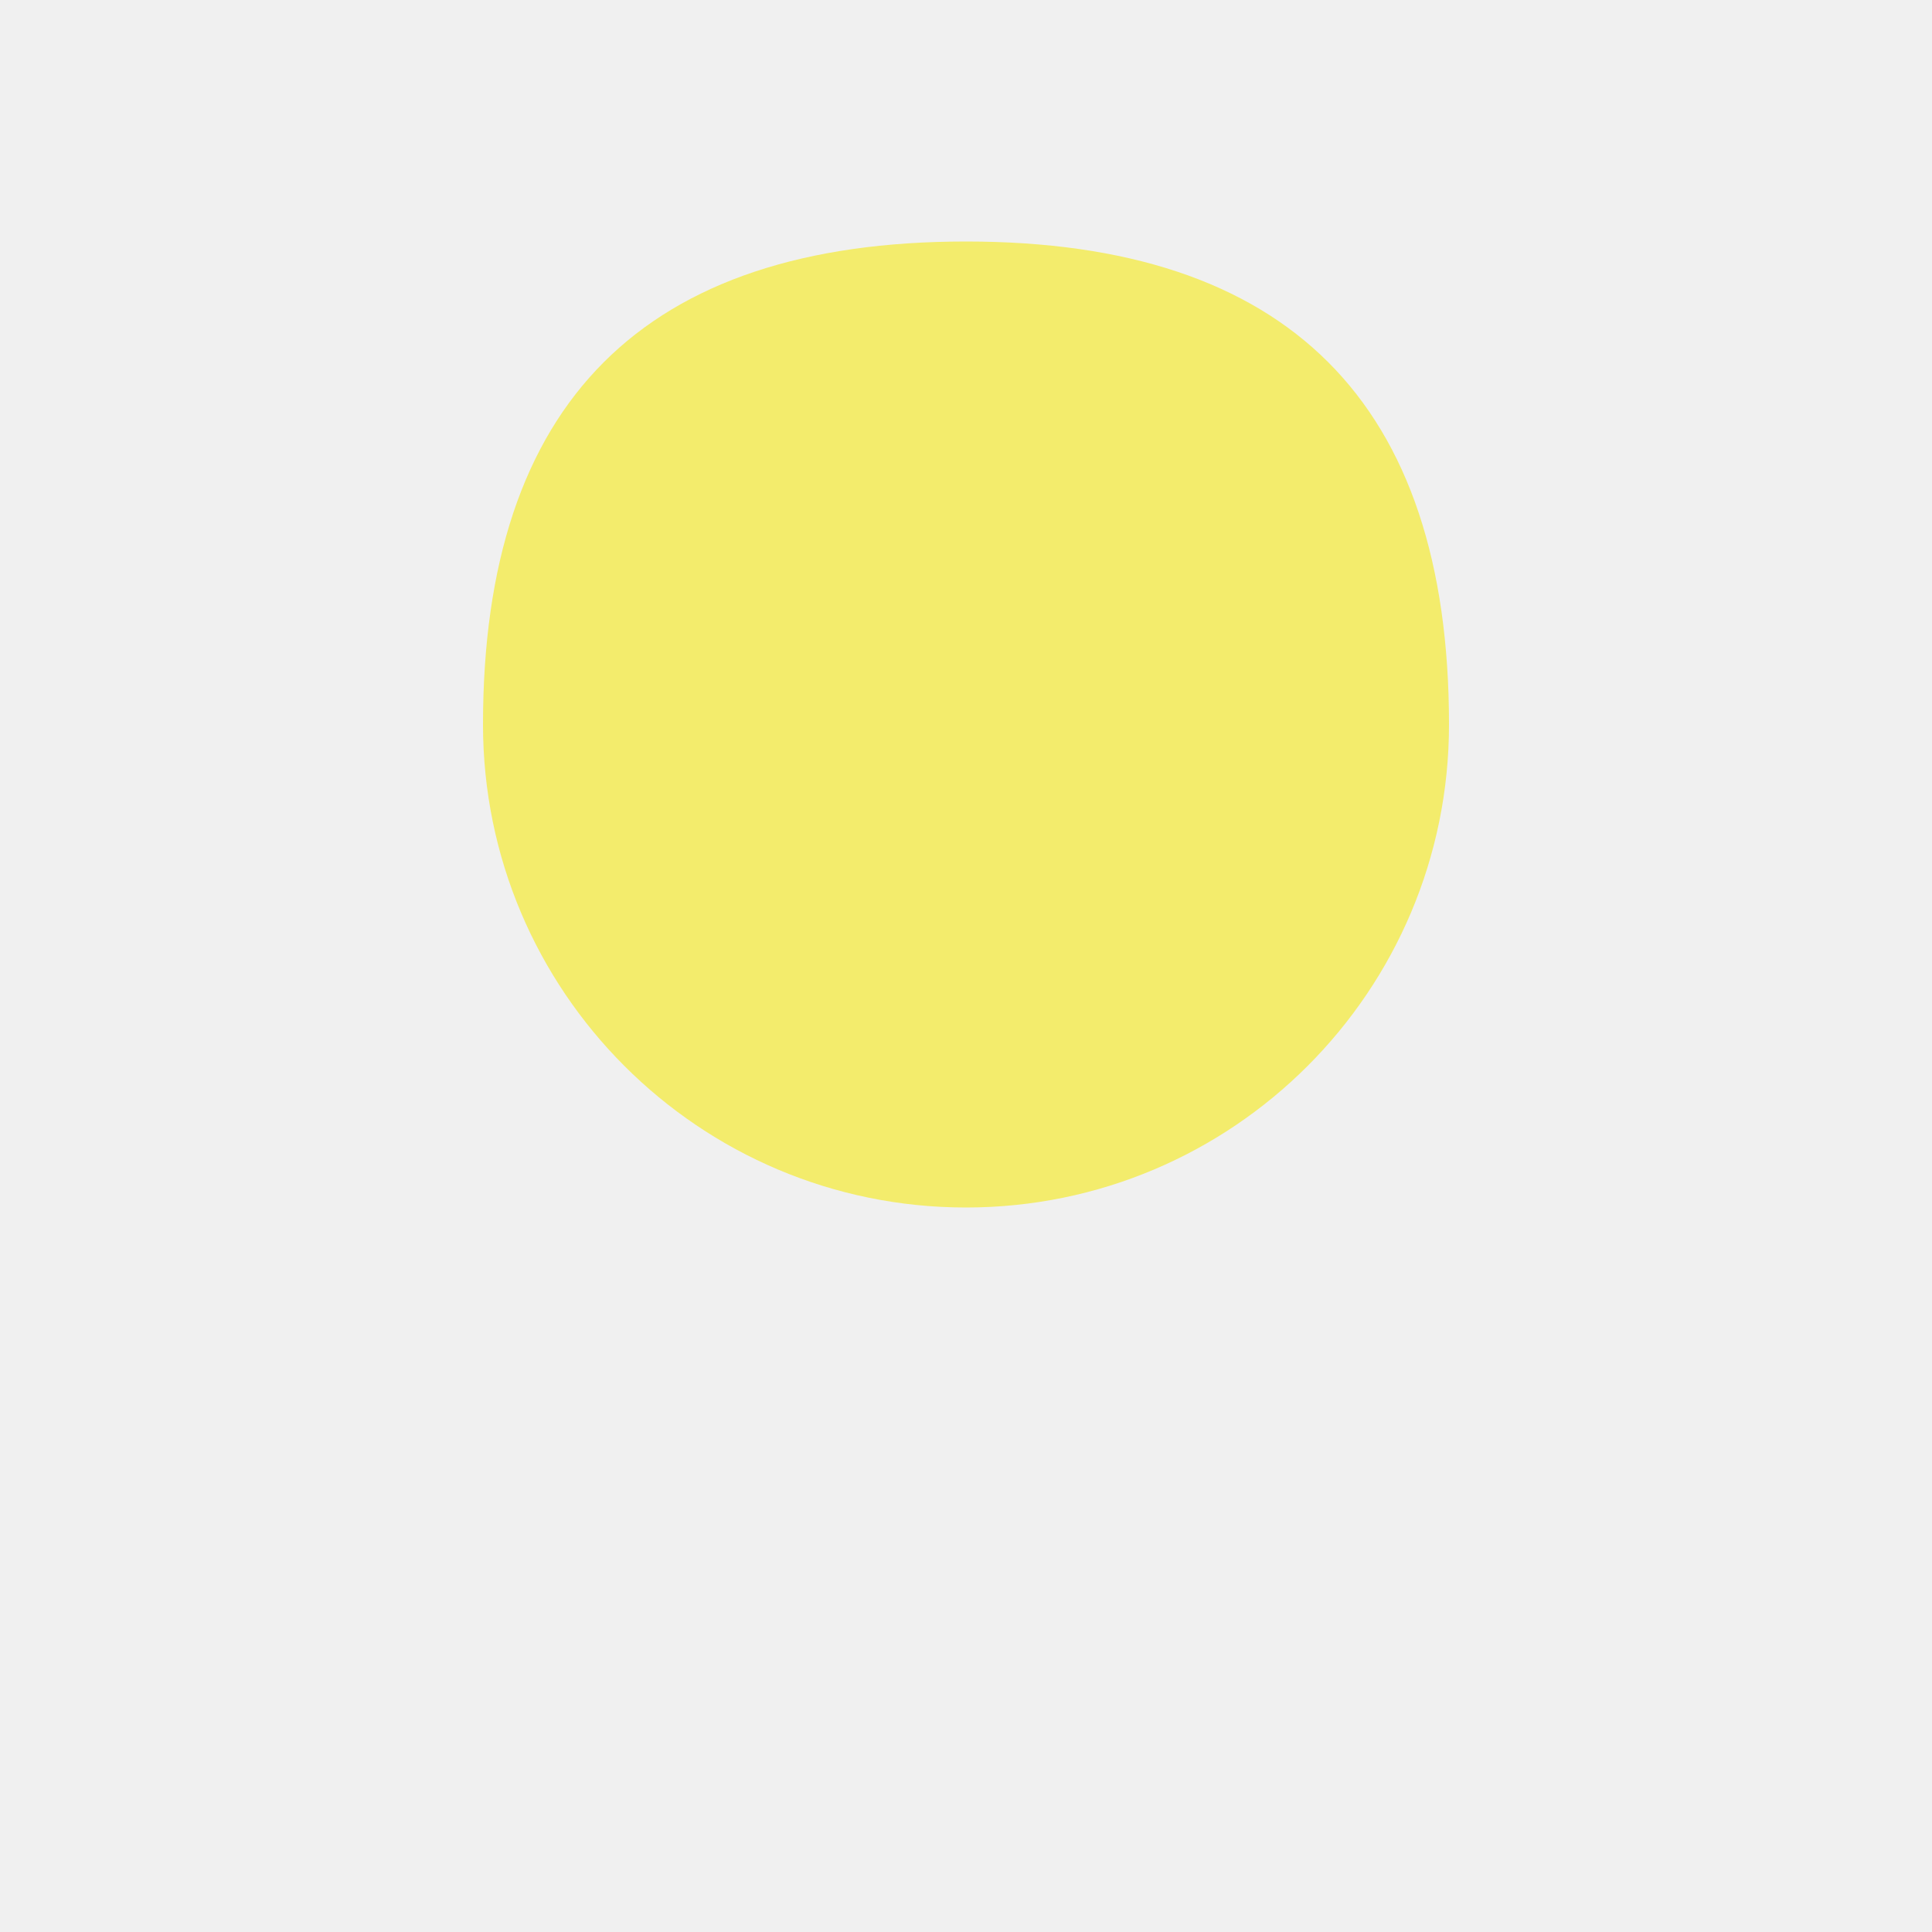
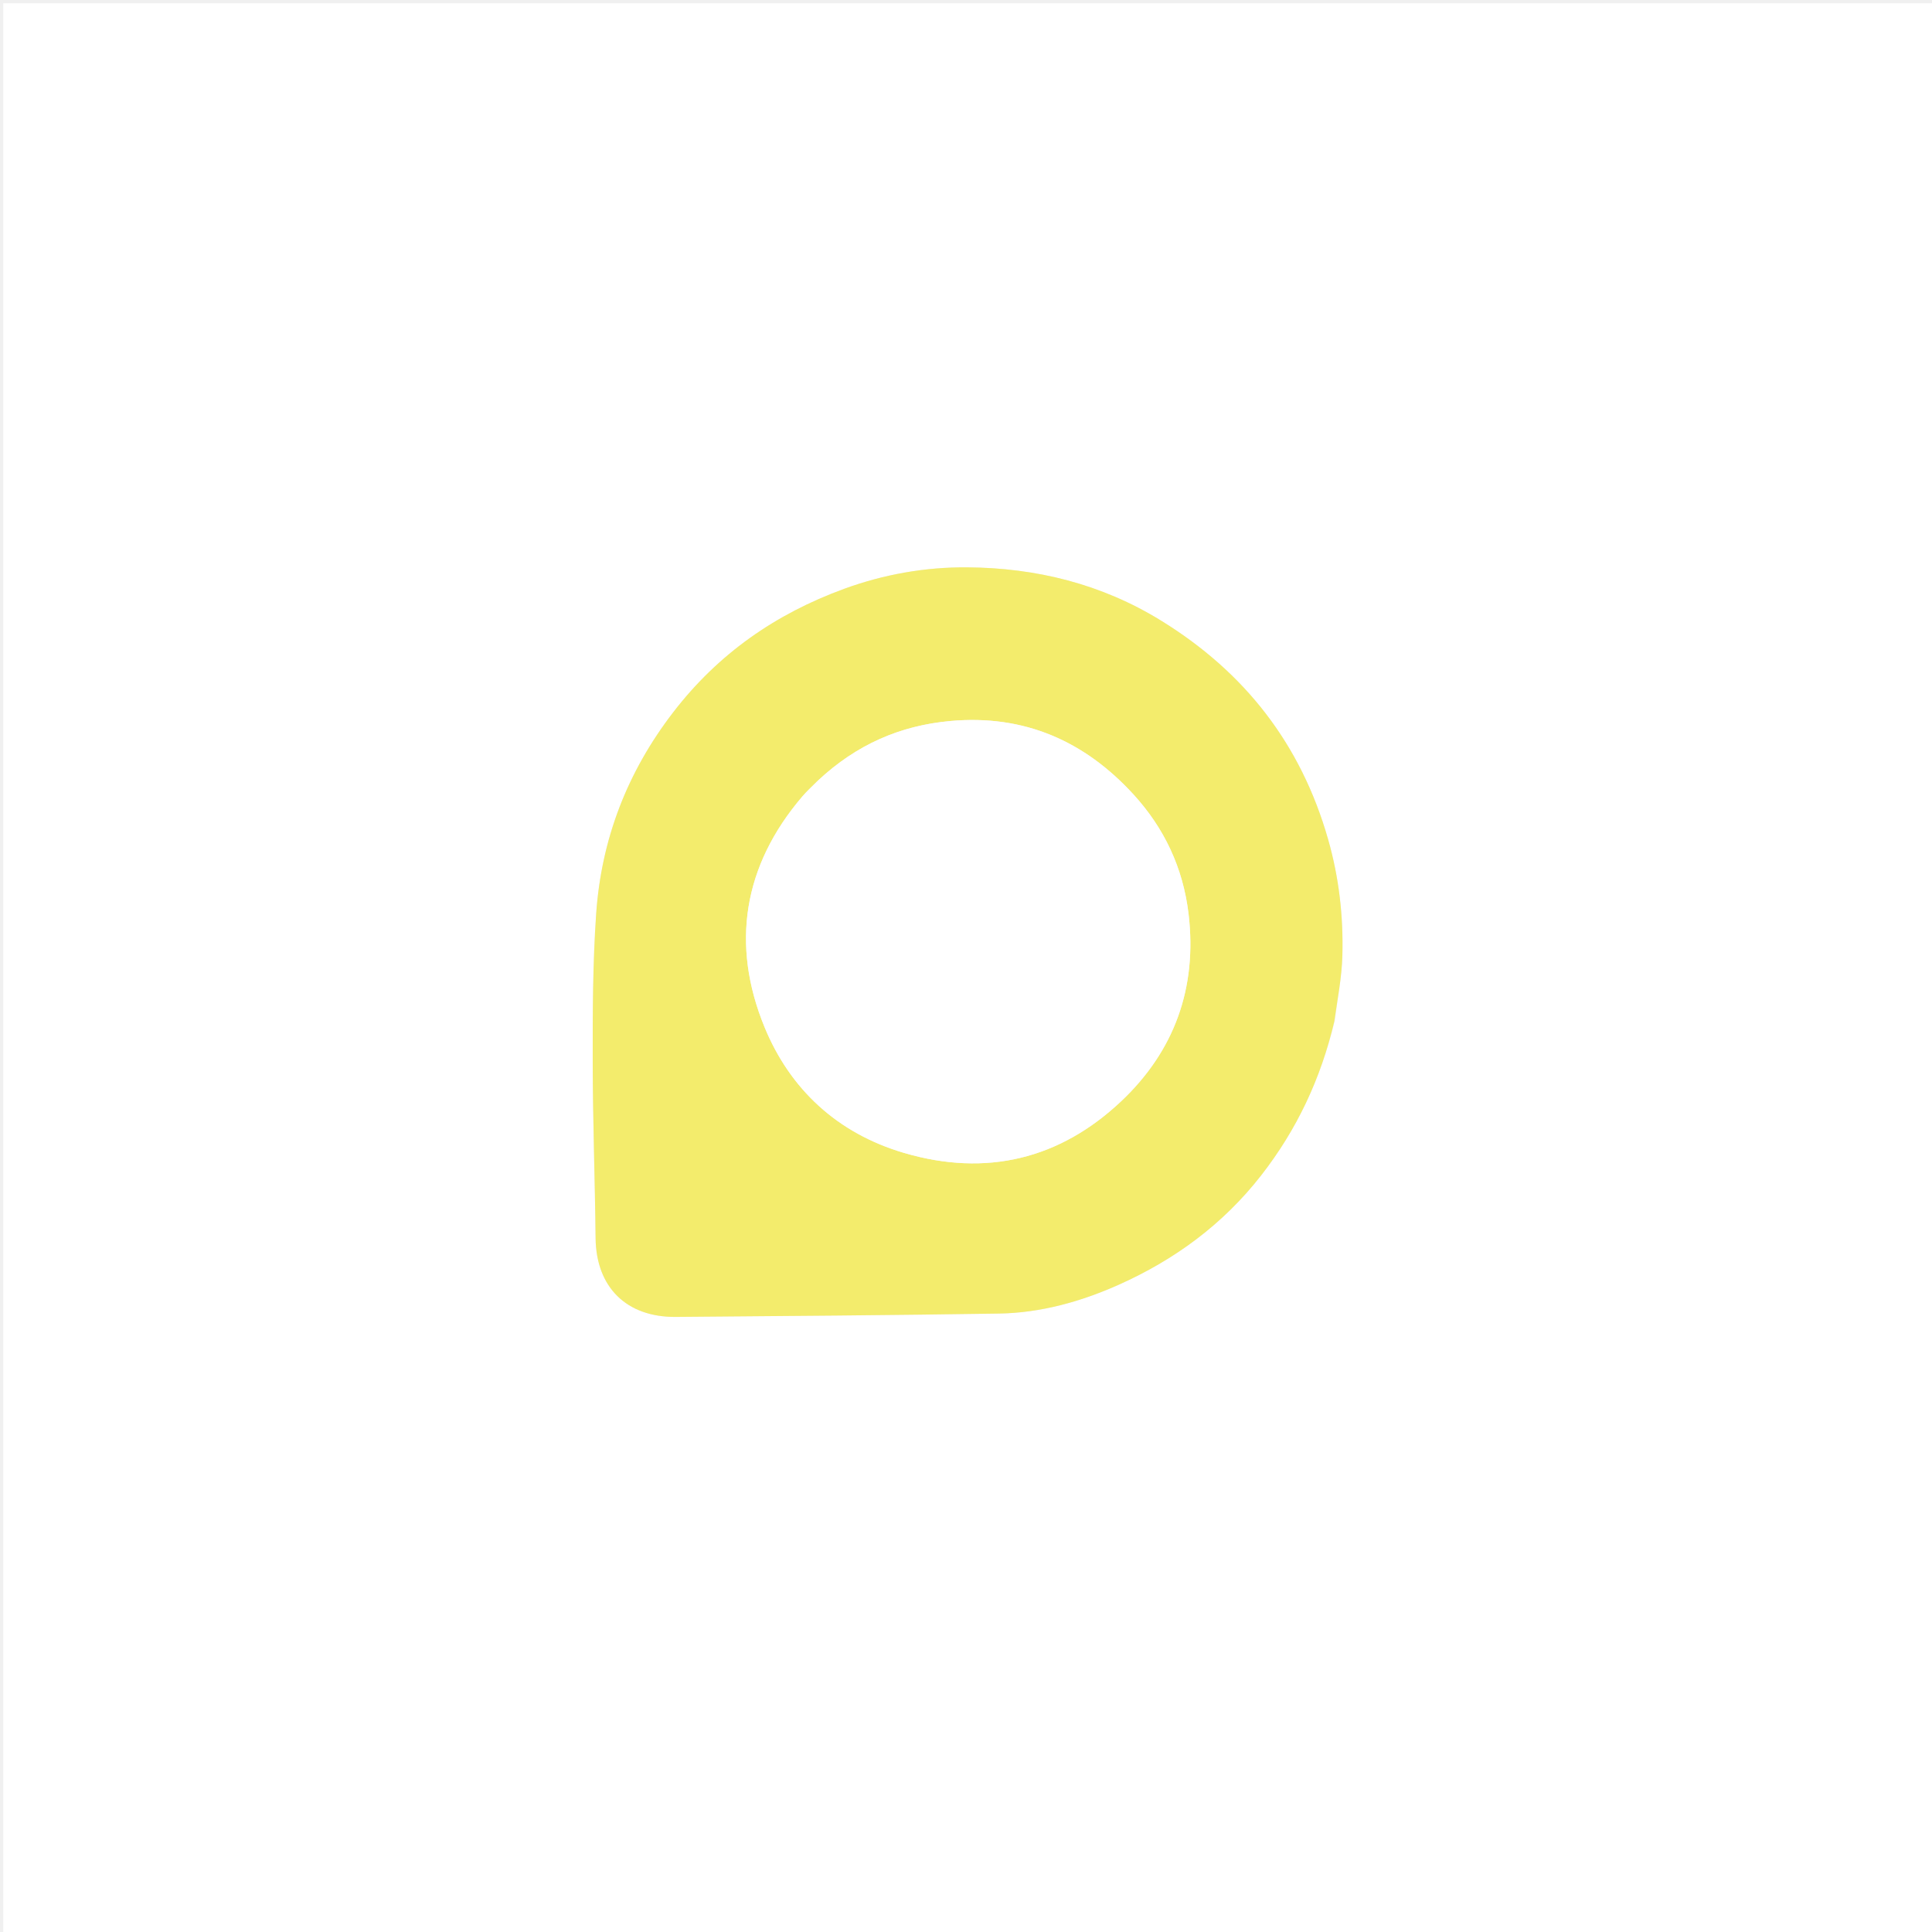
- <svg xmlns="http://www.w3.org/2000/svg" width="400" height="400" viewBox="0 0 400 400">
-   <path d="M200 50            Q 300 50, 300 150            A 100 100 0 1 1 100 150            Q 100 50, 200 50            Z" fill="url(#grad1)" />
-   <defs>
-     <linearGradient id="grad1" x1="0%" y1="0%" x2="100%" y2="0%">
-       <stop offset="0%" style="stop-color:#F3EC6C;stop-opacity:1" />
-       <stop offset="100%" style="stop-color:#F3EC6C;stop-opacity:1" />
-     </linearGradient>
-   </defs>
+ <svg xmlns="http://www.w3.org/2000/svg" version="1.1" id="Layer_1" x="0px" y="0px" width="100%" viewBox="0 0 600 600" enable-background="new 0 0 600 600" xml:space="preserve">
+   <path fill="#FFFFFF" opacity="1" stroke="none" d=" M307,601   C204.667,601 102.833,601 1,601   C1,401 1,201 1,1   C201,1 401,1 601,1   C601,201 601,401 601,601   C503.167,601 405.333,601 307,601  M414.567,316.885   C415.377,310.184 416.704,303.496 416.885,296.778   C417.213,284.546 415.849,272.517 412.438,260.598   C404.002,231.113 386.646,208.816 360.635,192.769   C342.084,181.325 321.789,176.352 300.387,176.19   C287.4,176.091 274.496,178.353 262.138,182.872   C240.863,190.652 223.096,203 209.119,221.144   C194.762,239.781 186.744,260.65 185.14,283.864   C184.087,299.091 184.052,314.407 184.073,329.683   C184.097,347.959 184.773,366.233 184.967,384.51   C185.128,399.678 194.465,409.101 209.871,408.979   C243.309,408.714 276.747,408.454 310.182,407.94   C323.19,407.74 335.714,404.225 347.426,398.991   C364.748,391.249 379.784,380.264 391.672,365.015   C402.755,350.799 410.149,335.083 414.567,316.885  z" />
+   <path fill="#F3EC6C" opacity="1" stroke="none" d=" M414.37,317.263   C410.149,335.083 402.755,350.799 391.672,365.015   C379.784,380.264 364.748,391.249 347.426,398.991   C335.714,404.225 323.19,407.74 310.182,407.94   C276.747,408.454 243.309,408.714 209.871,408.979   C194.465,409.101 185.128,399.678 184.967,384.51   C184.773,366.233 184.097,347.959 184.073,329.683   C184.052,314.407 184.087,299.091 185.14,283.864   C186.744,260.65 194.762,239.781 209.119,221.144   C223.096,203 240.863,190.652 262.138,182.872   C274.496,178.353 287.4,176.091 300.387,176.19   C321.789,176.352 342.084,181.325 360.635,192.769   C386.646,208.816 404.002,231.113 412.438,260.598   C415.849,272.517 417.213,284.546 416.885,296.778   C416.704,303.496 415.377,310.184 414.37,317.263  M253.926,242.506   C252.336,244.118 250.64,245.639 249.172,247.356   C230.807,268.83 226.916,293.324 237.411,318.924   C245.331,338.241 260.051,351.975 280.81,358.064   C306.336,365.55 329.135,359.966 348.173,342.015   C364.637,326.49 371.848,306.892 369.123,283.861   C367.424,269.496 361.536,257.143 352.05,246.763   C336.912,230.199 318.178,221.842 295.199,223.909   C279.428,225.327 265.96,231.3 253.926,242.506  z" />
+   <path fill="#FFFFFF" opacity="1" stroke="none" d=" M254.194,242.261   C265.96,231.3 279.428,225.327 295.199,223.909   C318.178,221.842 336.912,230.199 352.05,246.763   C361.536,257.143 367.424,269.496 369.123,283.861   C371.848,306.892 364.637,326.49 348.173,342.015   C329.135,359.966 306.336,365.55 280.81,358.064   C260.051,351.975 245.331,338.241 237.411,318.924   C226.916,293.324 230.807,268.83 249.172,247.356   C250.64,245.639 252.336,244.118 254.194,242.261  z" />
</svg>
